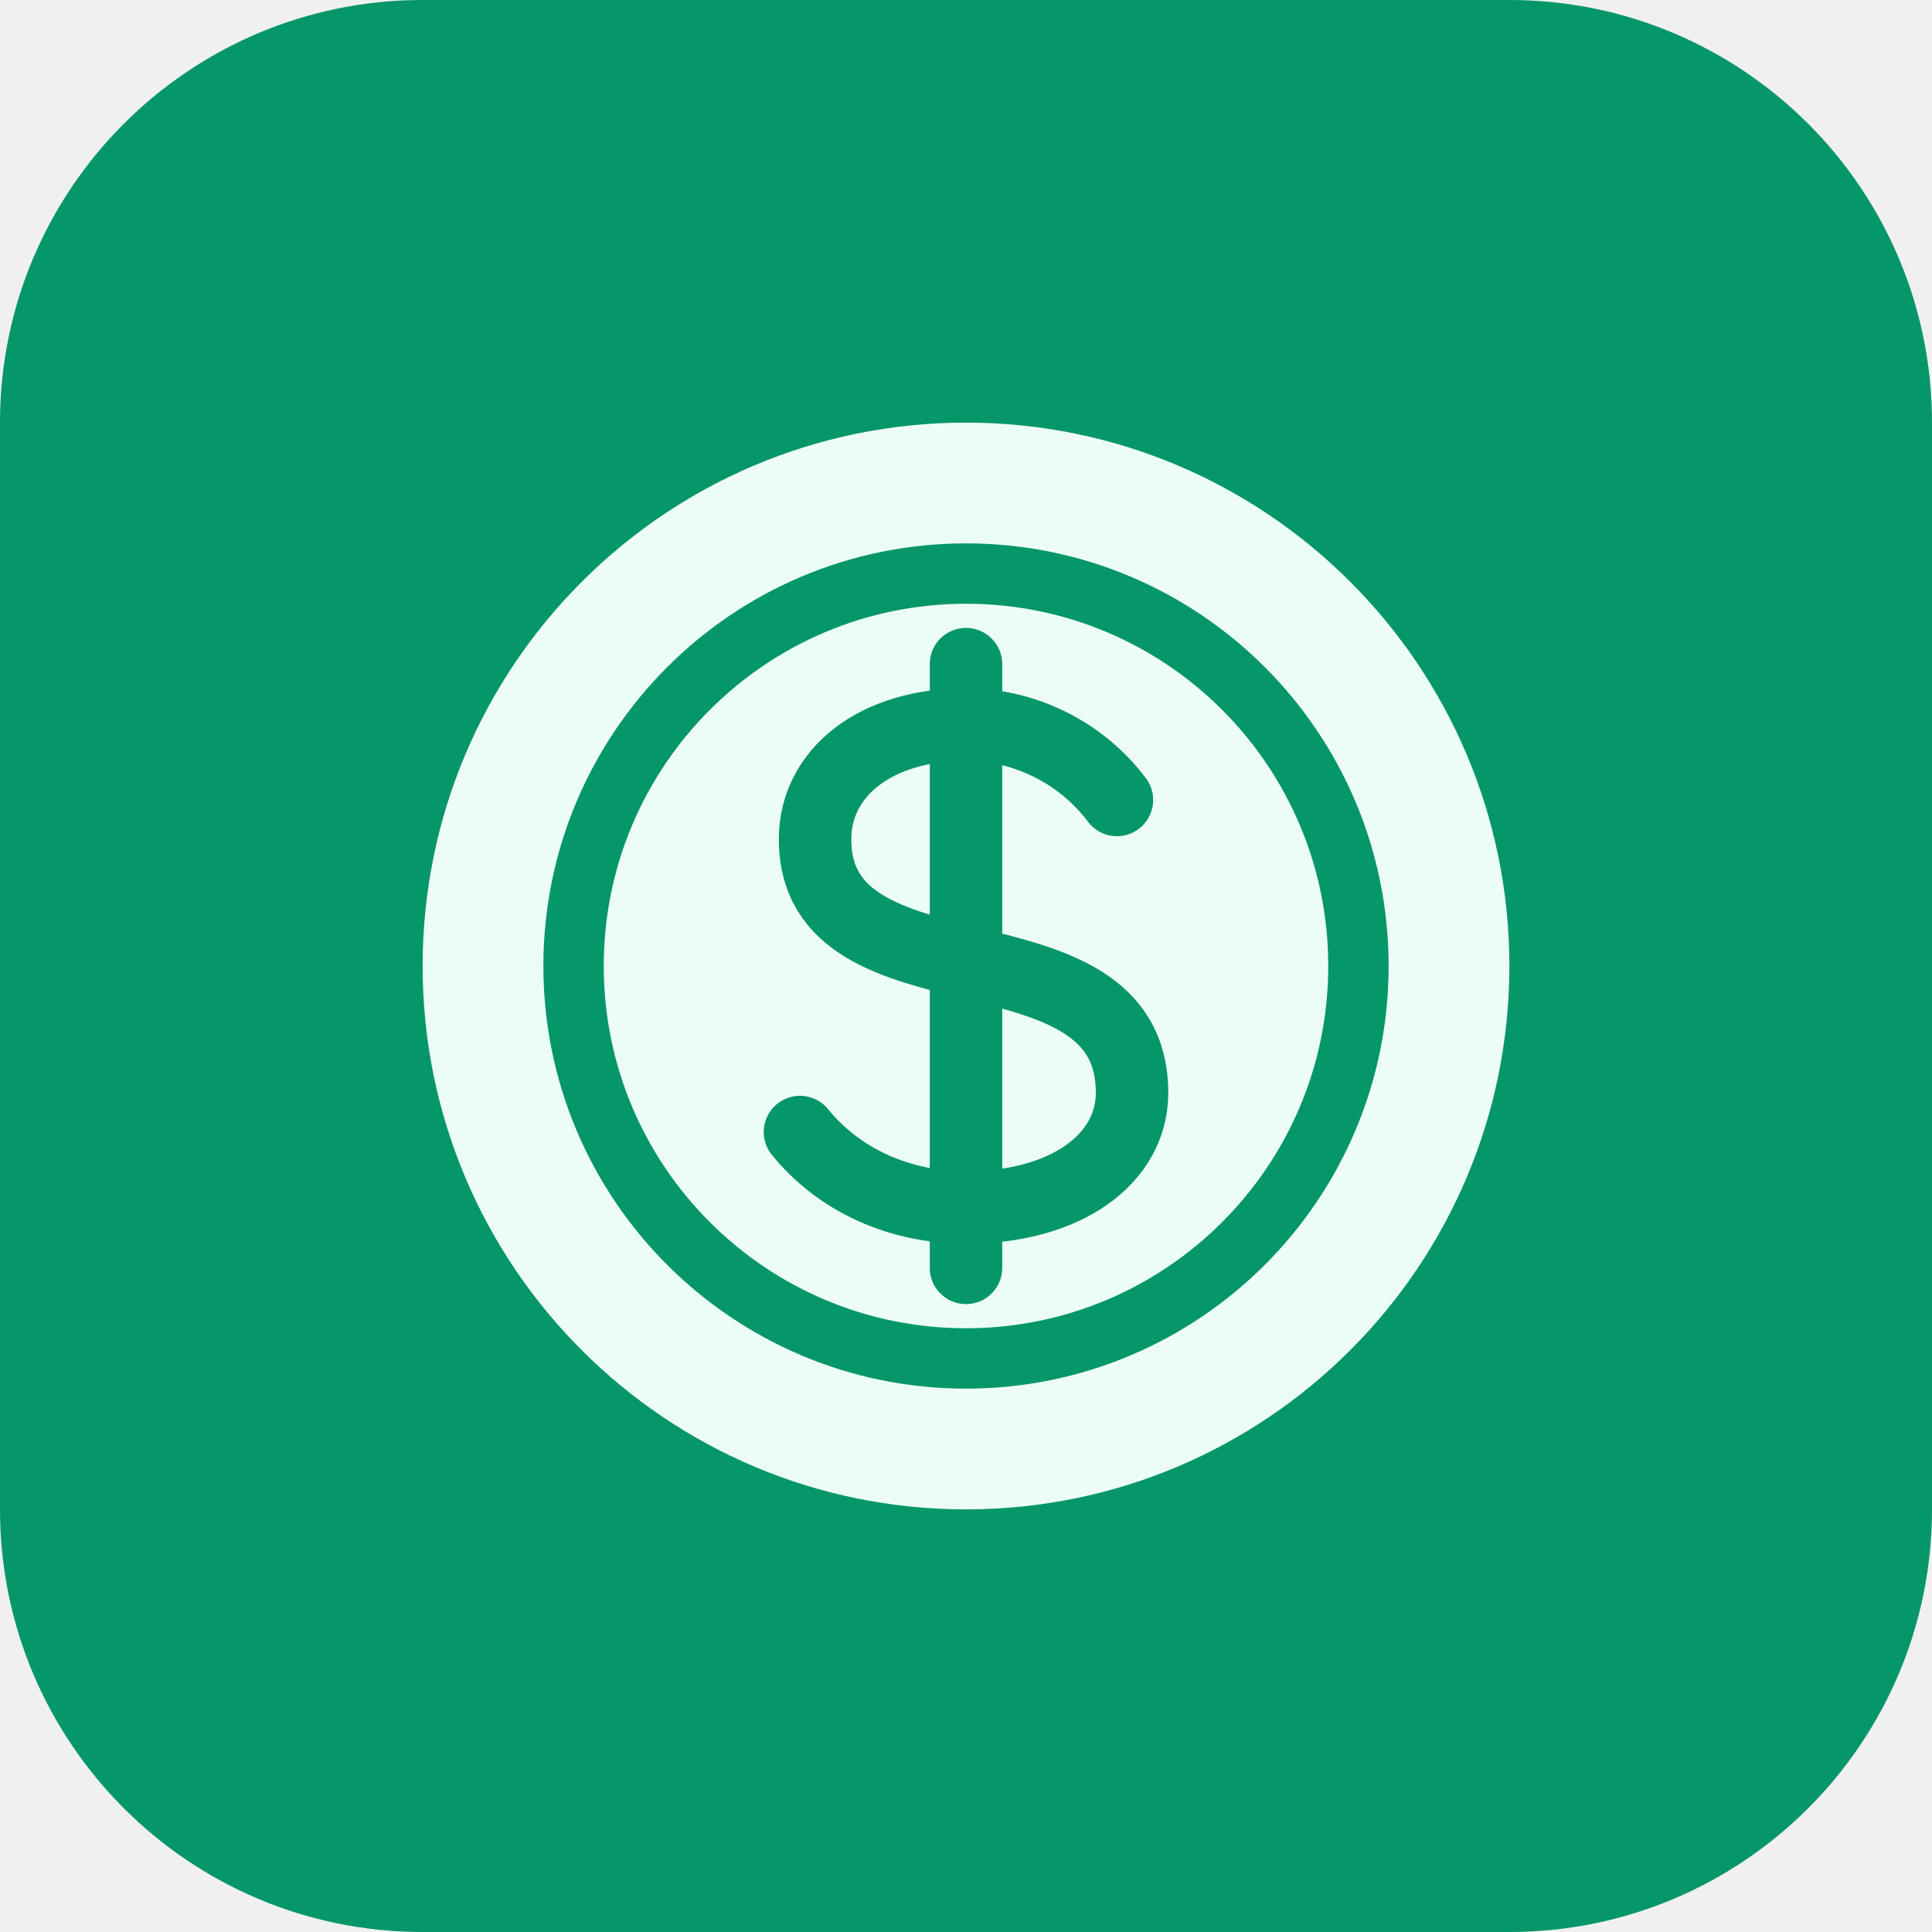
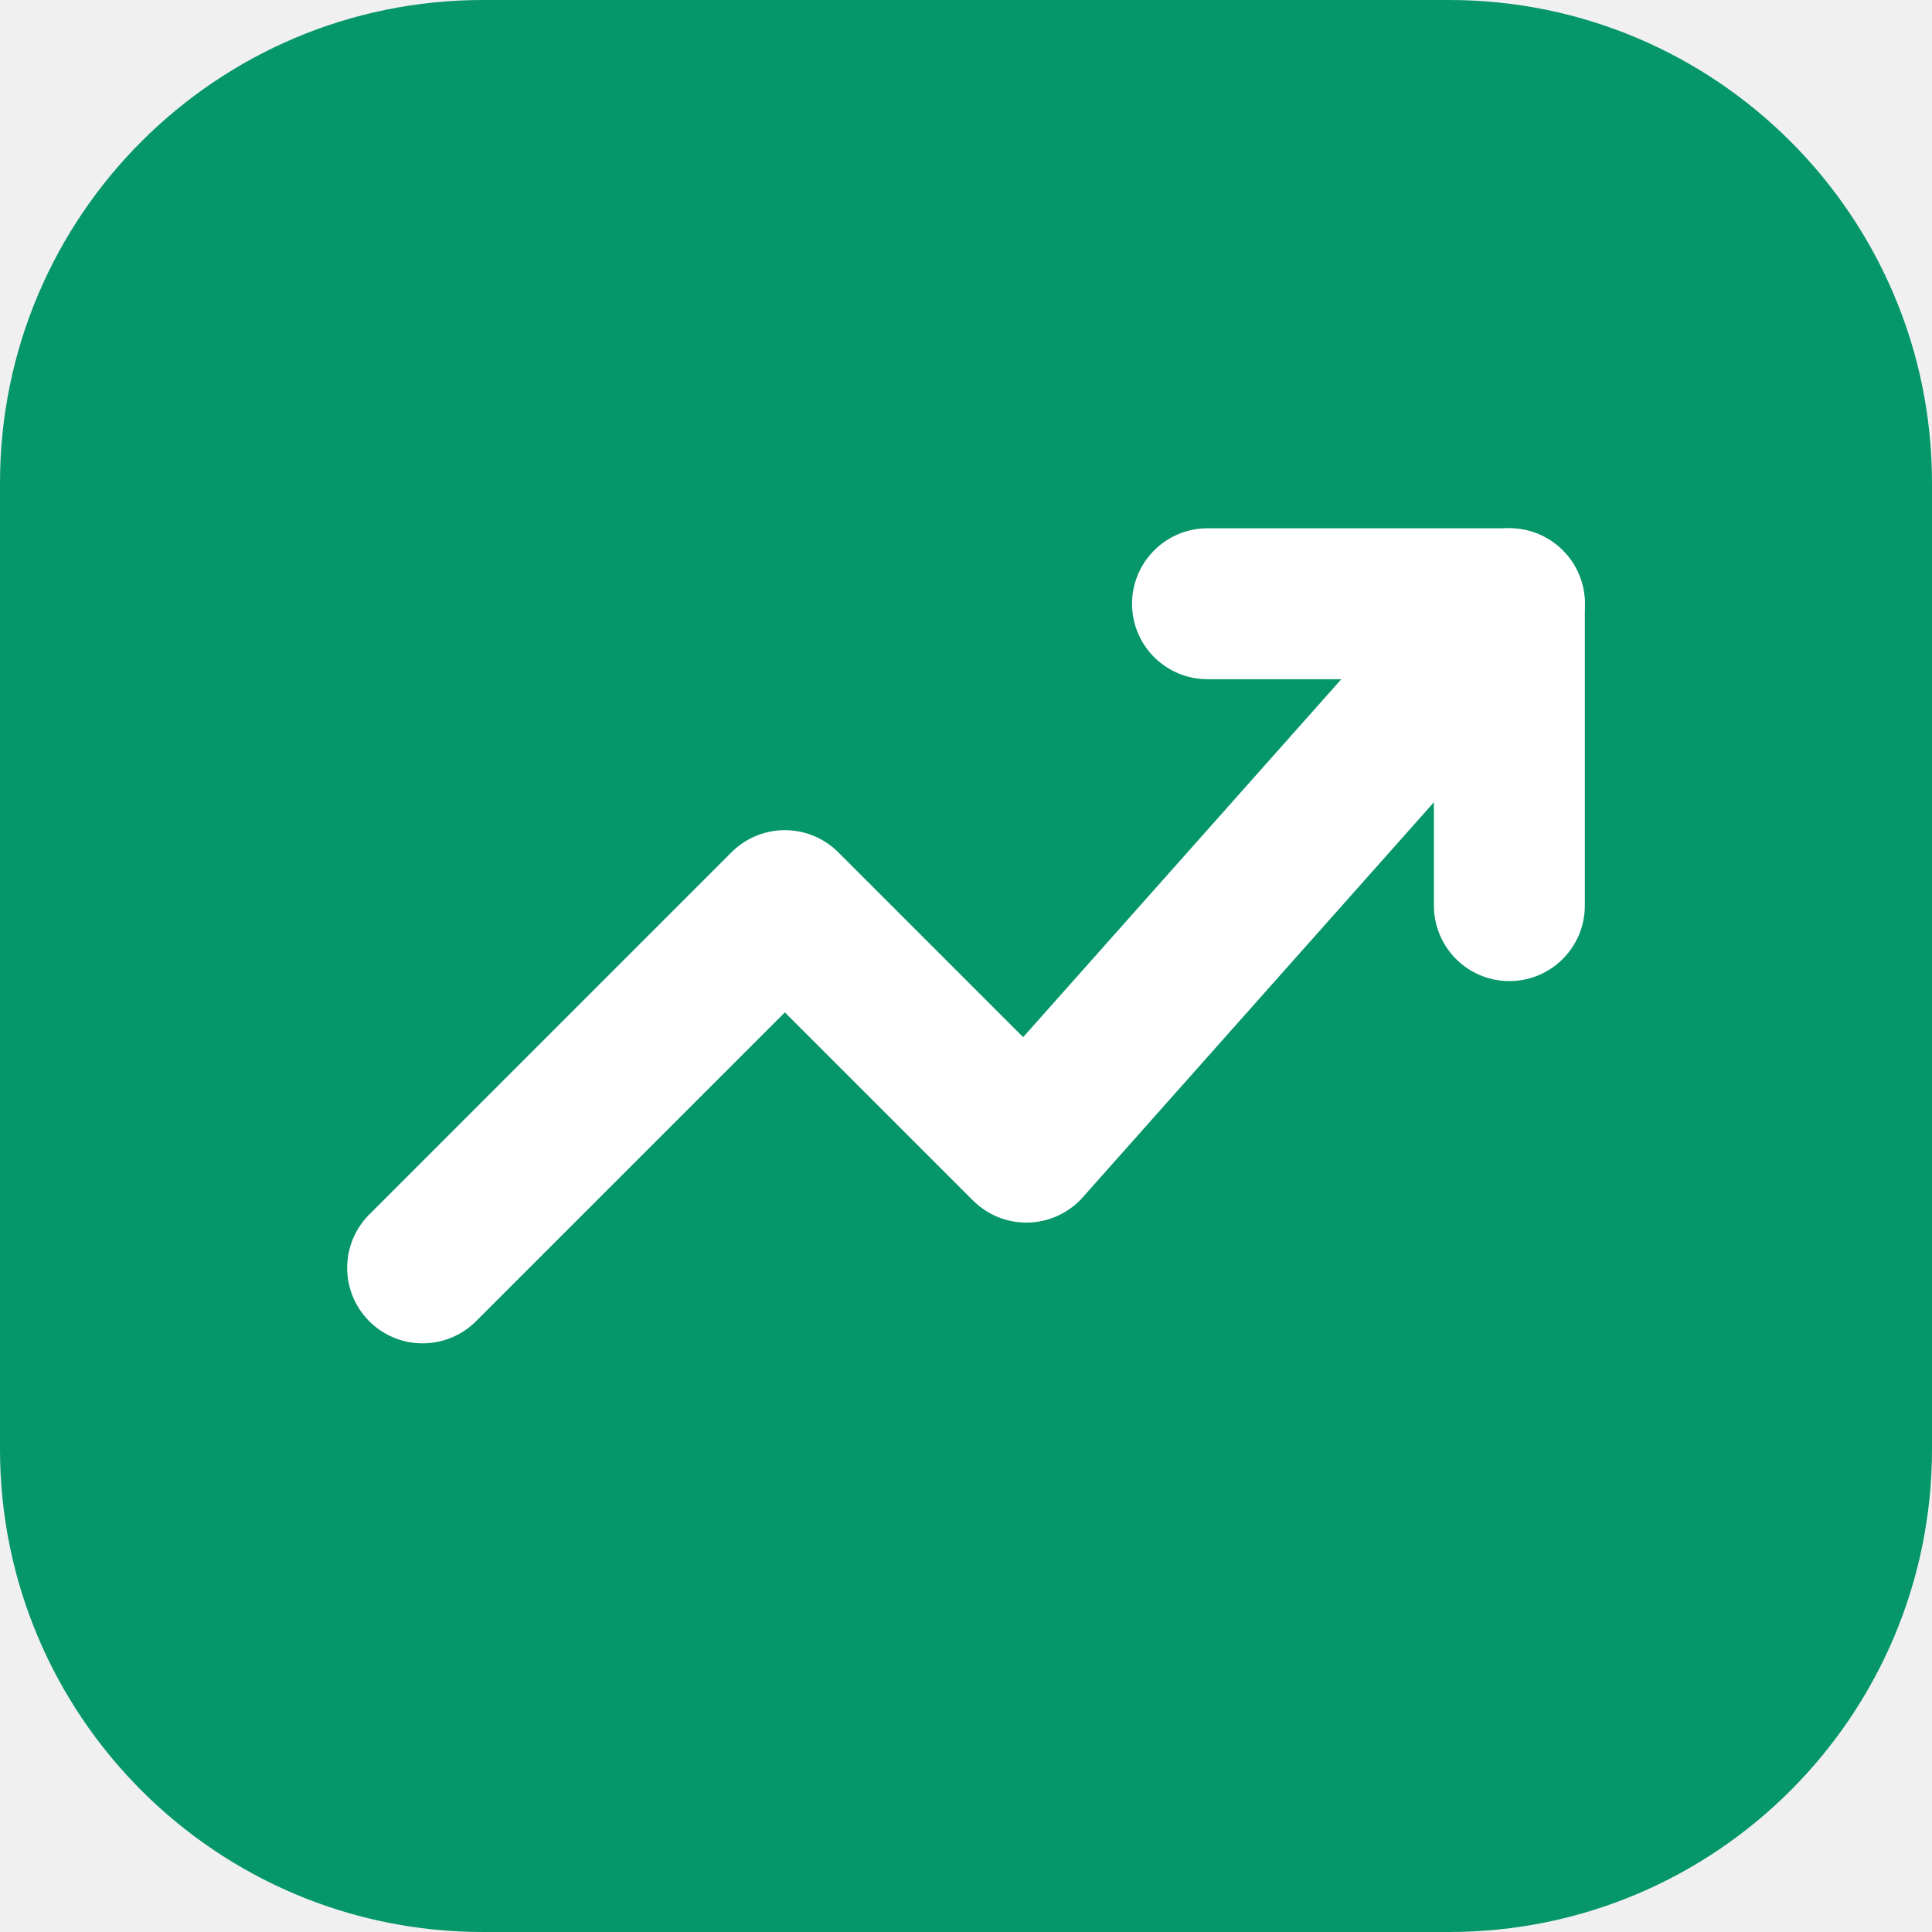
- <svg xmlns="http://www.w3.org/2000/svg" viewBox="0 0 64 64">
-   <rect width="64" height="64" rx="14" fill="#059669" />
-   <circle cx="32" cy="32" r="18" fill="#ecfdf5" />
-   <circle cx="32" cy="32" r="13" fill="none" stroke="#059669" stroke-width="2" />
-   <path d="M32 22v20M37 26.5c-1.2-1.6-3.1-2.5-5-2.5-3 0-5 1.6-5 3.8 0 5.7 10.5 2.5 10.5 8.4 0 2.2-2.2 3.8-5.5 3.8-2.2 0-4.2-.9-5.5-2.5" fill="none" stroke="#059669" stroke-width="2.4" stroke-linecap="round" />
+ <svg xmlns="http://www.w3.org/2000/svg" viewBox="0 0 64 64" fill="none">
+   <rect width="64" height="64" rx="16" fill="#059669" />
+   <path d="M14 42l12-12 8 8 16-18" stroke="#fff" stroke-width="5" stroke-linecap="round" stroke-linejoin="round" />
+   <path d="M40 20h10v10" stroke="#fff" stroke-width="5" stroke-linecap="round" stroke-linejoin="round" />
</svg>
